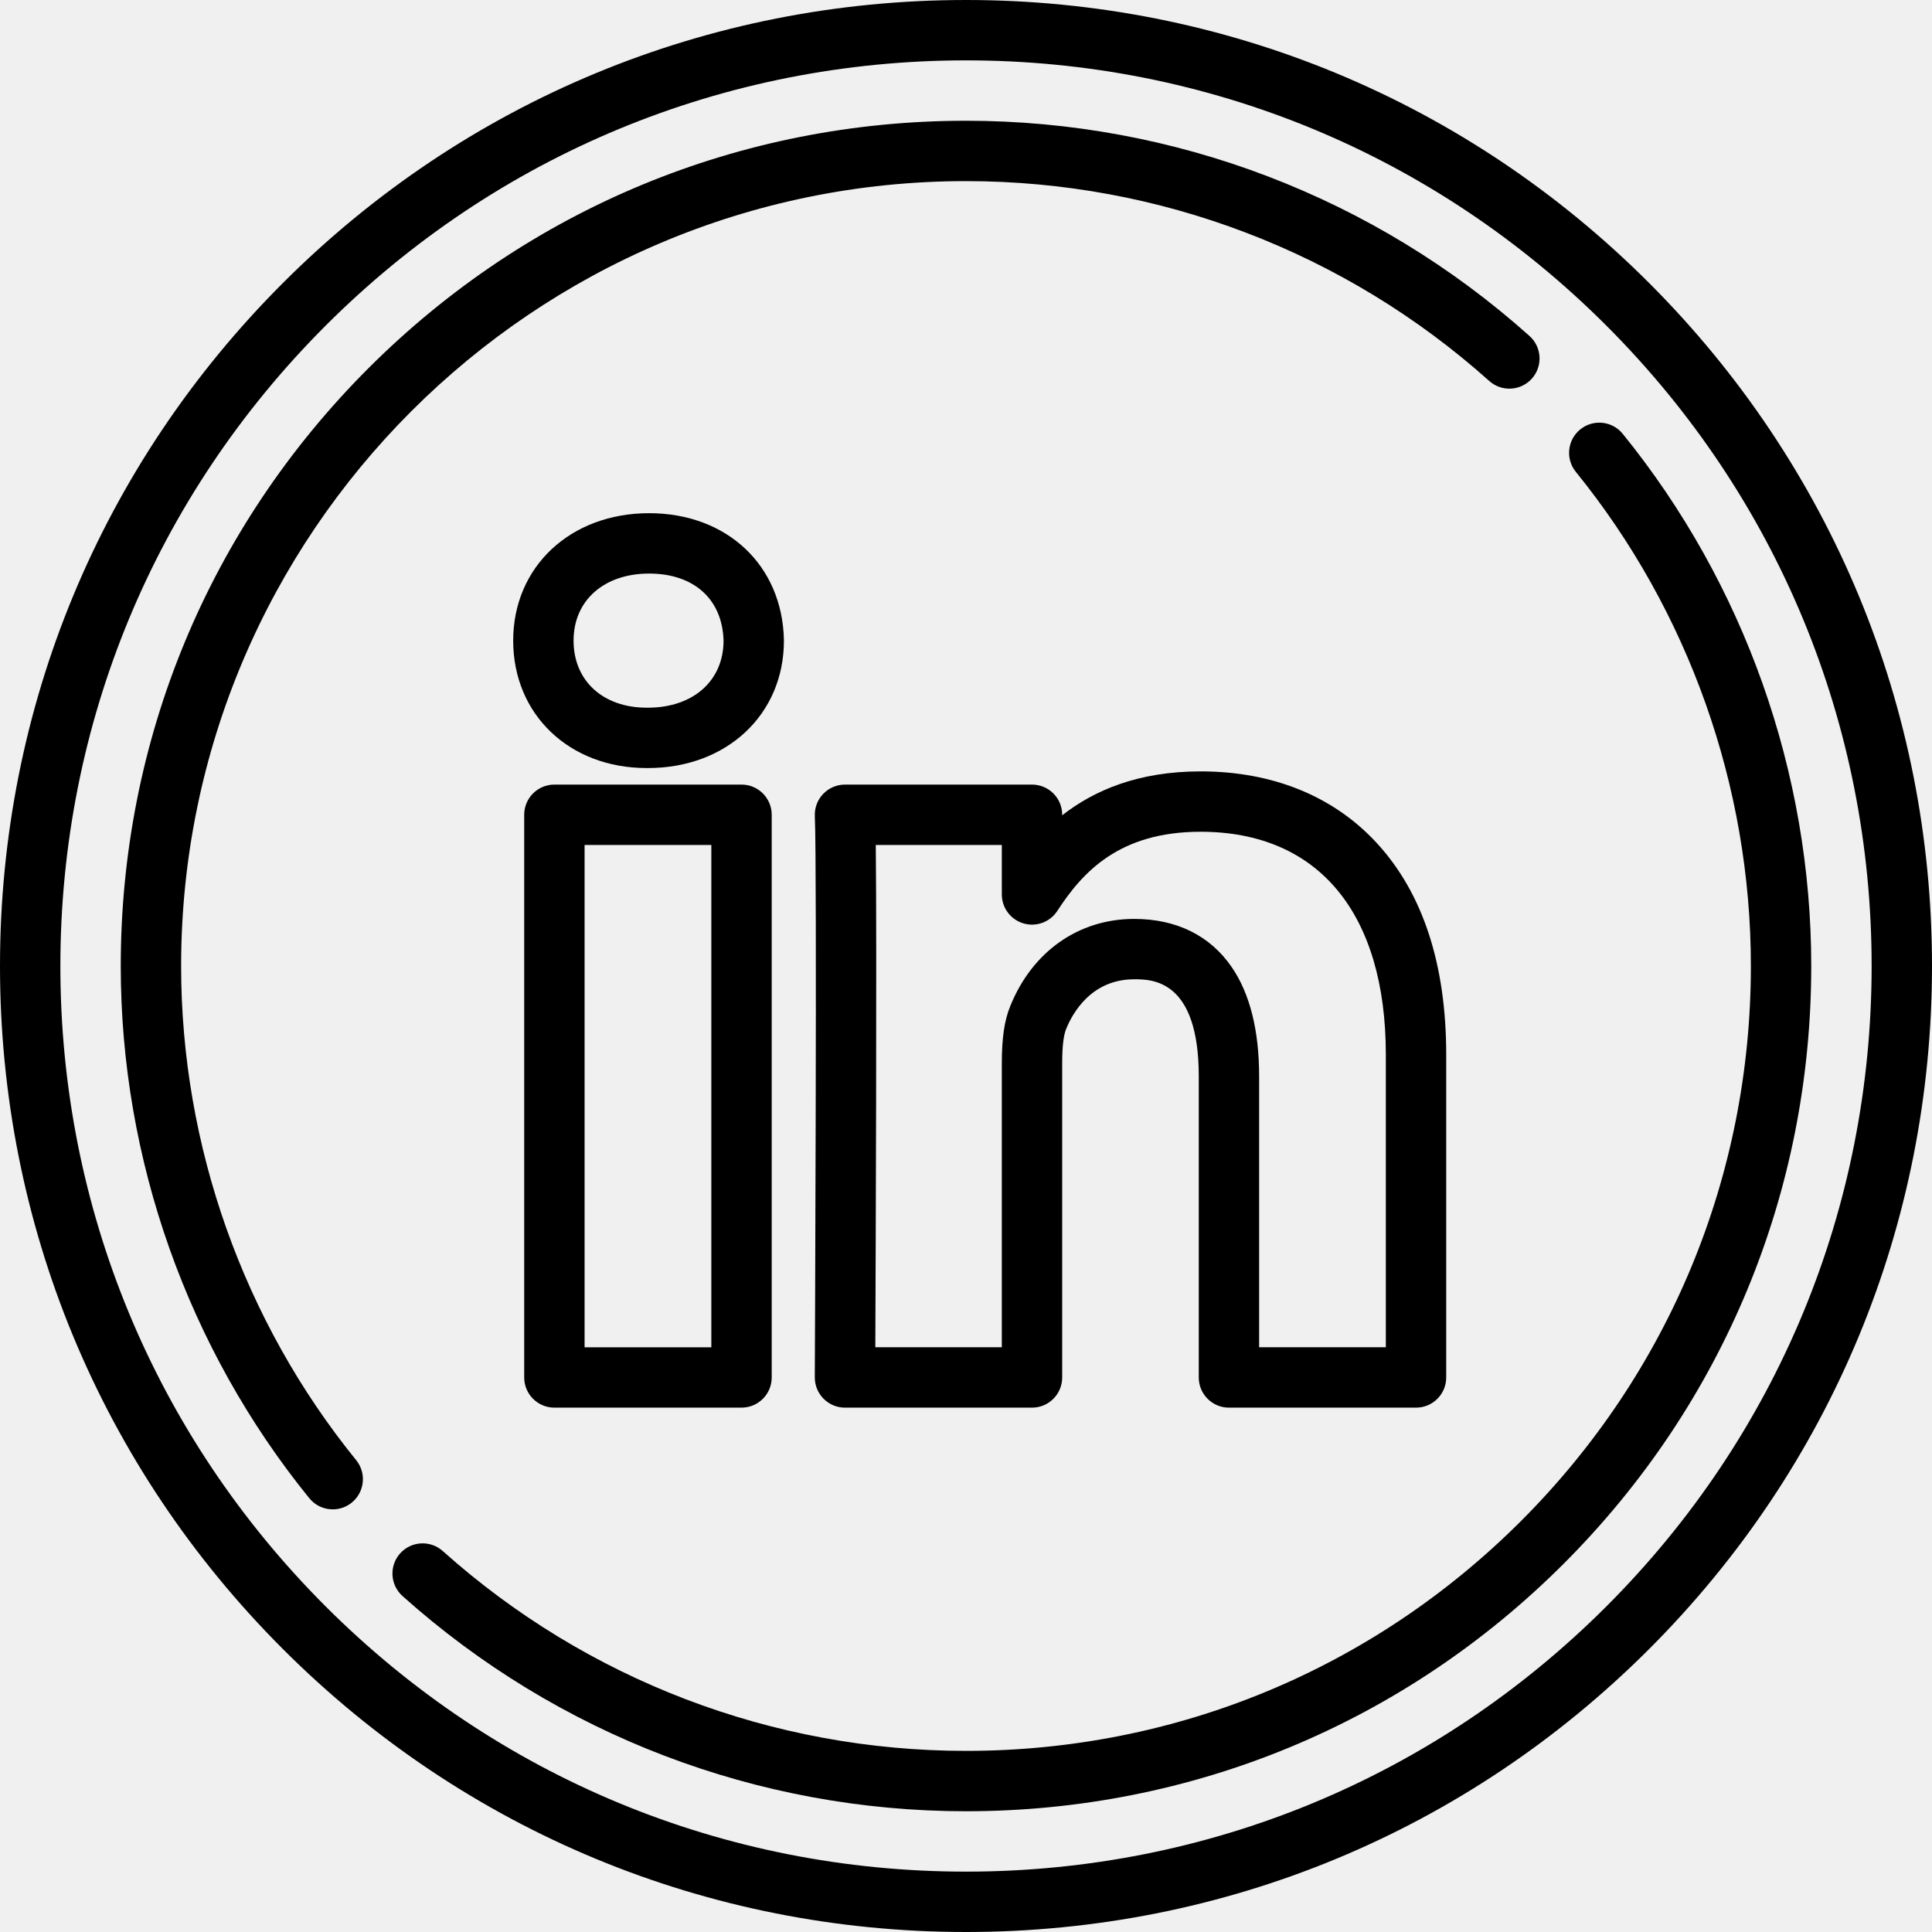
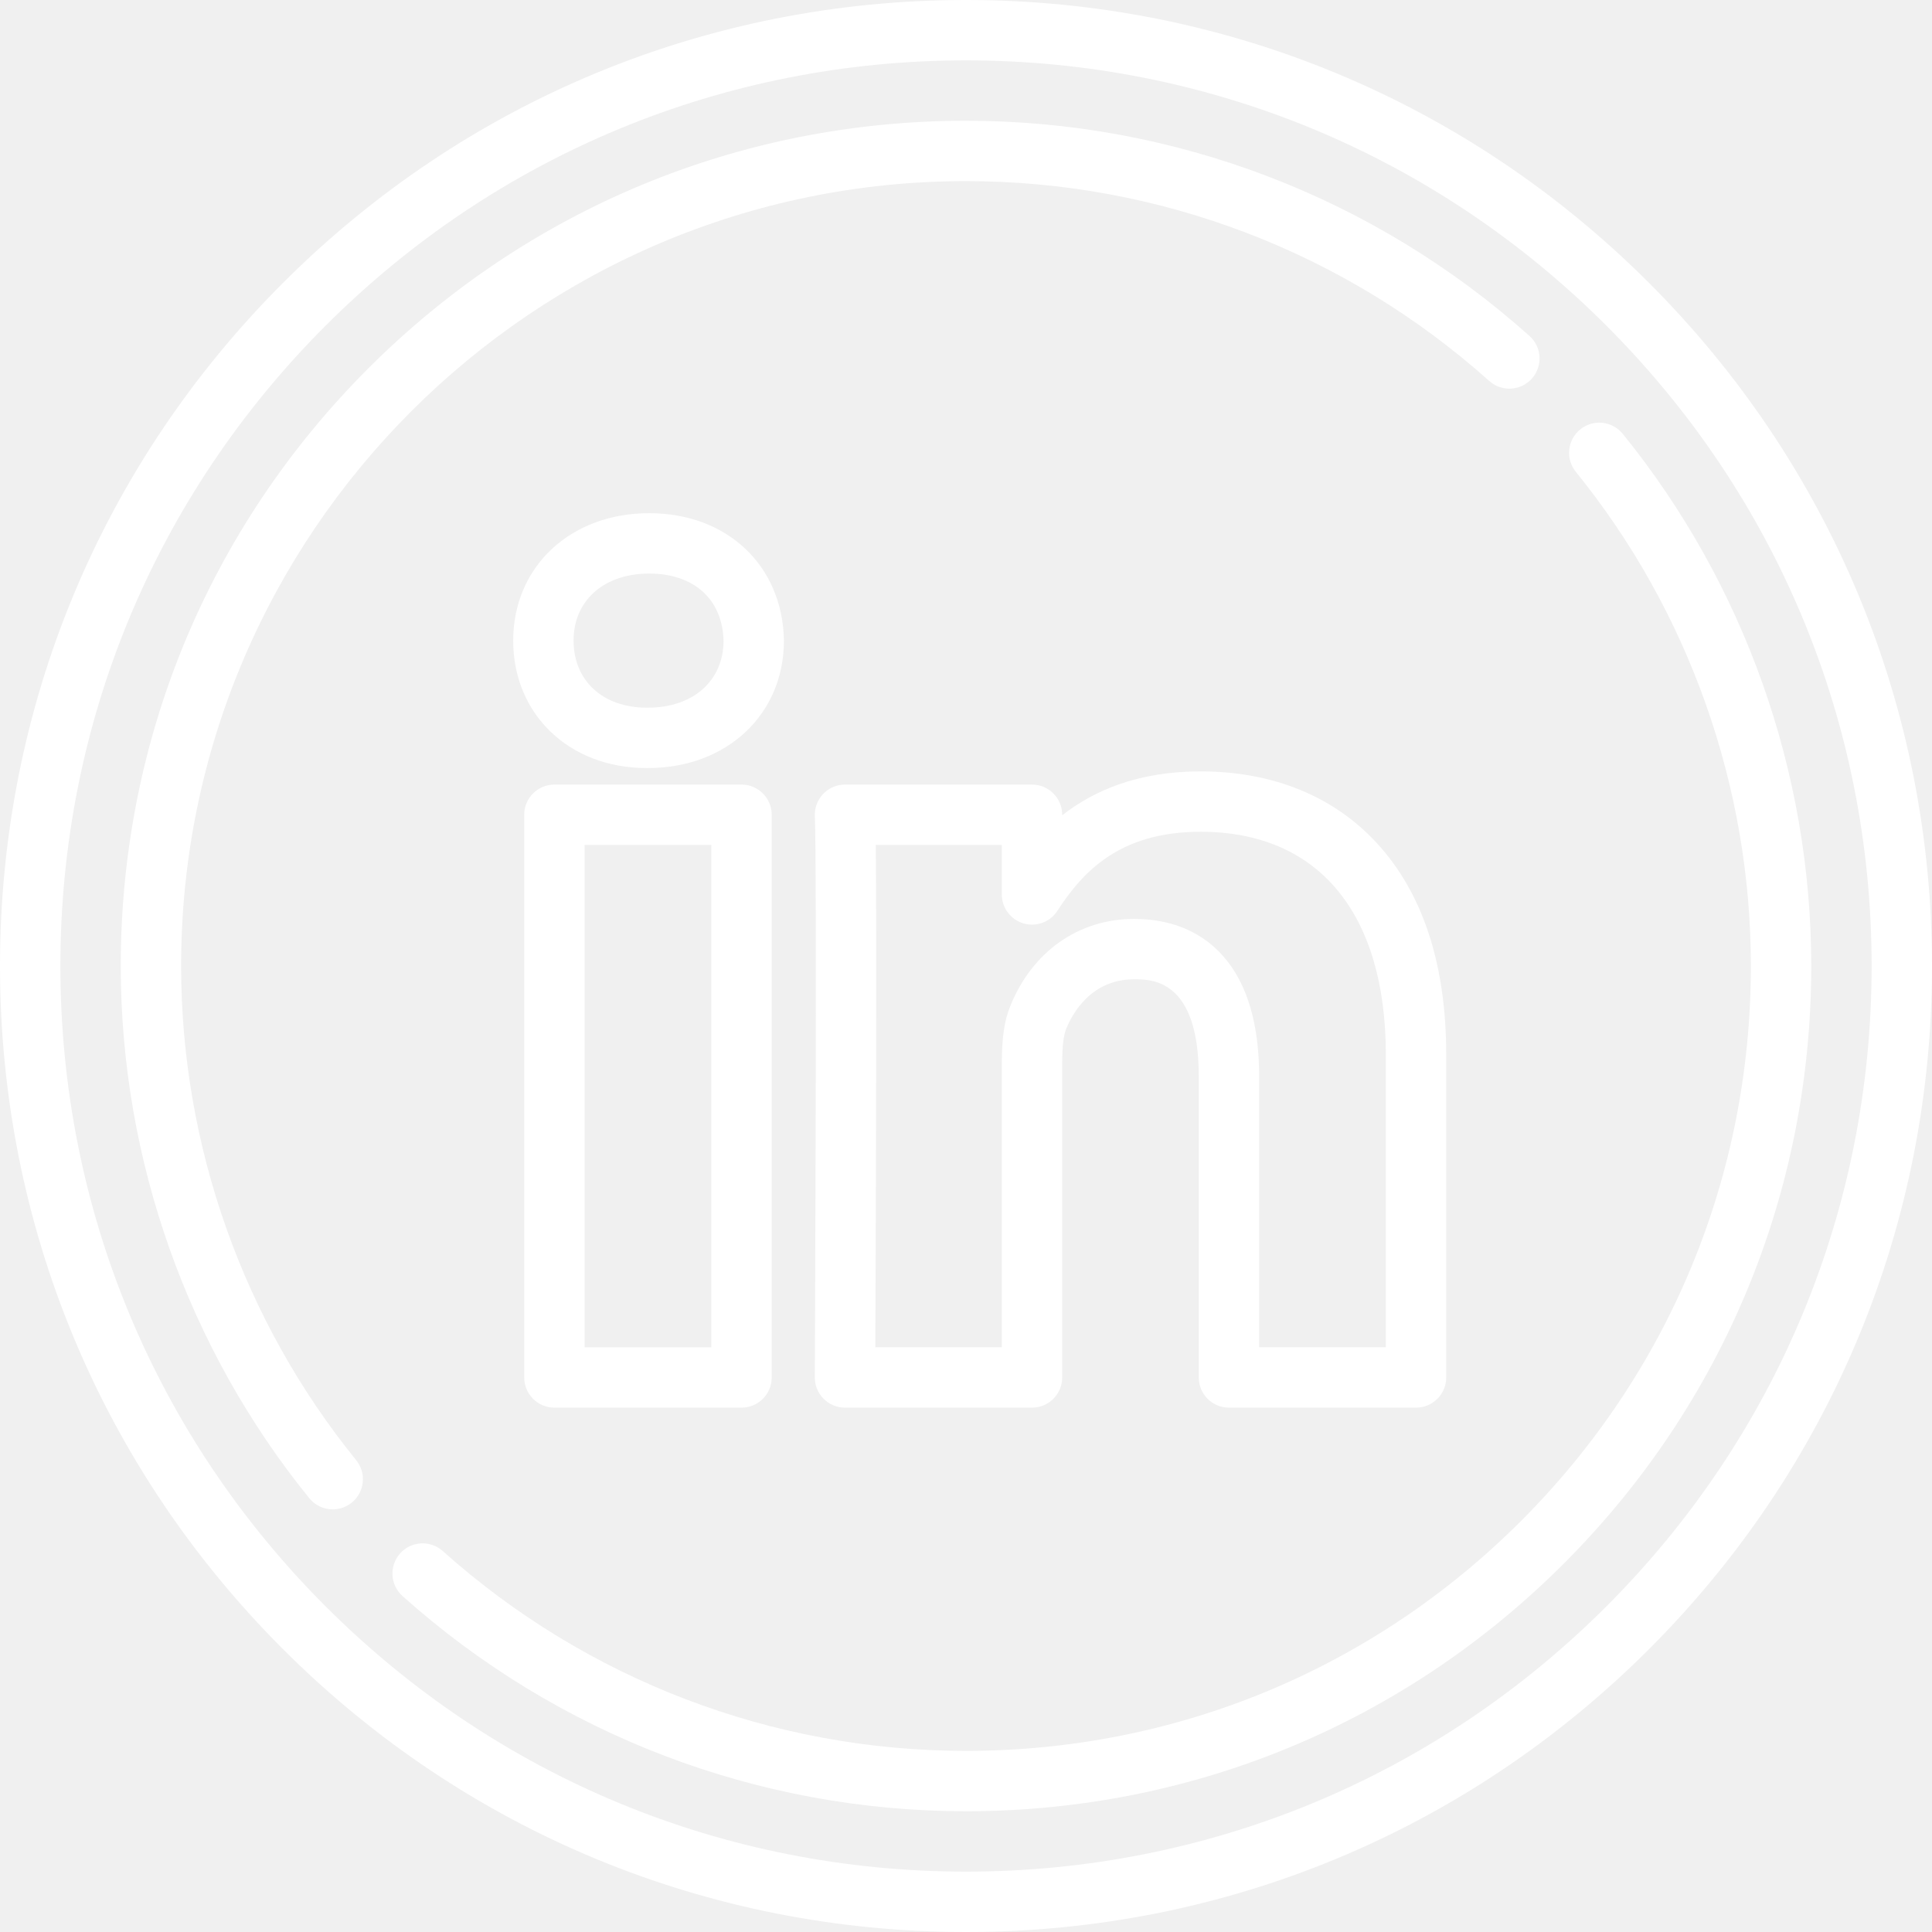
- <svg xmlns="http://www.w3.org/2000/svg" version="1.1" id="Capa_1" x="0px" y="0px" viewBox="0 0 512 512" style="enable-background:new 0 0 512 512;" xml:space="preserve">
+ <svg xmlns="http://www.w3.org/2000/svg" version="1.1" id="Capa_1" x="0px" y="0px" viewBox="0 0 512 512" style="enable-background:new 0 0 512 512;" xml:space="preserve" fill="white">
  <g>
    <path d="M437.022,74.984C388.67,26.63,324.381,0,256,0C187.624,0,123.338,26.63,74.984,74.984S0,187.624,0,256   c0,68.388,26.63,132.678,74.984,181.028C123.335,485.375,187.621,512,256,512c68.385,0,132.673-26.625,181.021-74.972   C485.372,388.679,512,324.389,512,256C512,187.623,485.372,123.336,437.022,74.984z M425.708,425.714   C380.381,471.039,320.111,496,256,496c-64.106,0-124.374-24.961-169.703-70.286C40.965,380.386,16,320.113,16,256   c0-64.102,24.965-124.37,70.297-169.703C131.63,40.965,191.898,16,256,16c64.108,0,124.378,24.965,169.708,70.297   C471.037,131.628,496,191.896,496,256C496,320.115,471.037,380.387,425.708,425.714z" />
    <path d="M430.038,114.969c-2.783-3.432-7.821-3.956-11.253-1.172c-3.431,2.784-3.956,7.822-1.172,11.252   C447.526,161.919,464,208.426,464,256c0,55.567-21.635,107.803-60.919,147.085C363.797,442.367,311.563,464,256,464   c-51.26,0-100.505-18.807-138.663-52.956c-3.292-2.946-8.35-2.666-11.296,0.626c-2.946,3.292-2.666,8.35,0.626,11.296   C147.763,459.745,200.797,480,256,480c59.837,0,116.089-23.297,158.394-65.601C456.701,372.095,480,315.84,480,256   C480,204.767,462.256,154.681,430.038,114.969z" />
    <path d="M48,256c0-114.691,93.309-208,208-208c51.26,0,100.504,18.808,138.662,52.959c3.293,2.948,8.351,2.666,11.296-0.625   c2.947-3.292,2.667-8.35-0.625-11.296C364.237,52.256,311.203,32,256,32c-59.829,0-116.08,23.301-158.389,65.611   C55.301,139.921,32,196.171,32,256c0,51.239,17.744,101.328,49.963,141.038c1.581,1.949,3.889,2.96,6.217,2.96   c1.771,0,3.553-0.585,5.036-1.788c3.431-2.784,3.956-7.822,1.172-11.253C64.474,350.088,48,303.58,48,256z" />
    <path d="M325.685,373.042h49.577c4.418,0,8-3.582,8-8v-85.508c0-24.007-6.204-42.903-18.439-56.162   c-11.438-12.395-27.571-18.947-46.653-18.947c-16.595,0-28.251,5.056-36.677,11.636v-0.138c0-4.418-3.582-8-8-8H223.93   c-2.185,0-4.274,0.894-5.784,2.473c-1.509,1.58-2.307,3.708-2.208,5.891c0.62,13.618-0.002,147.368-0.008,148.718   c-0.01,2.128,0.829,4.173,2.33,5.681c1.501,1.508,3.542,2.356,5.67,2.356h49.562c4.418,0,8-3.582,8-8V281.76   c0-4.336,0.347-7.376,1.053-9.092c1.594-3.953,6.54-13.146,18.02-13.146c4.683,0,17.121,0,17.121,25.734v79.785   C317.685,369.46,321.266,373.042,325.685,373.042z M300.564,243.522c-14.727,0-27.01,8.659-32.835,23.106   c-1.547,3.754-2.237,8.421-2.237,15.131v75.282h-33.526c0.111-25.855,0.418-105.46,0.123-133.119h33.403v13.117   c0,3.544,2.332,6.666,5.731,7.671c3.398,1.005,7.054-0.347,8.982-3.32c6.721-10.367,16.487-20.966,37.964-20.966   c31.199,0,49.093,21.544,49.093,59.108v77.508h-33.577v-71.785c0-12.136-2.428-21.855-7.216-28.887   C320.746,247.964,311.788,243.522,300.564,243.522z" />
    <path d="M207.747,169.605c-0.41-19.786-15.099-33.605-35.72-33.605C151.151,136,136,150.203,136,169.771   s14.877,33.771,35.375,33.771h0.333c20.883,0,36.041-14.203,36.041-33.771C207.749,169.716,207.748,169.661,207.747,169.605z    M171.708,187.542h-0.333c-11.589,0-19.375-7.142-19.375-17.771c0-10.629,8.048-17.771,20.026-17.771   c11.906,0,19.456,6.838,19.722,17.853C191.707,180.437,183.664,187.542,171.708,187.542z" />
    <path d="M146.919,207.922c-4.418,0-8,3.582-8,8v149.119c0,4.418,3.582,8,8,8h49.591c4.418,0,8-3.582,8-8V215.922   c0-4.418-3.582-8-8-8H146.919z M188.511,357.042h-33.591V223.922h33.591V357.042z" />
  </g>
  <g>
</g>
  <g>
</g>
  <g>
</g>
  <g>
</g>
  <g>
</g>
  <g>
</g>
  <g>
</g>
  <g>
</g>
  <g>
</g>
  <g>
</g>
  <g>
</g>
  <g>
</g>
  <g>
</g>
  <g>
</g>
  <g>
</g>
</svg>
